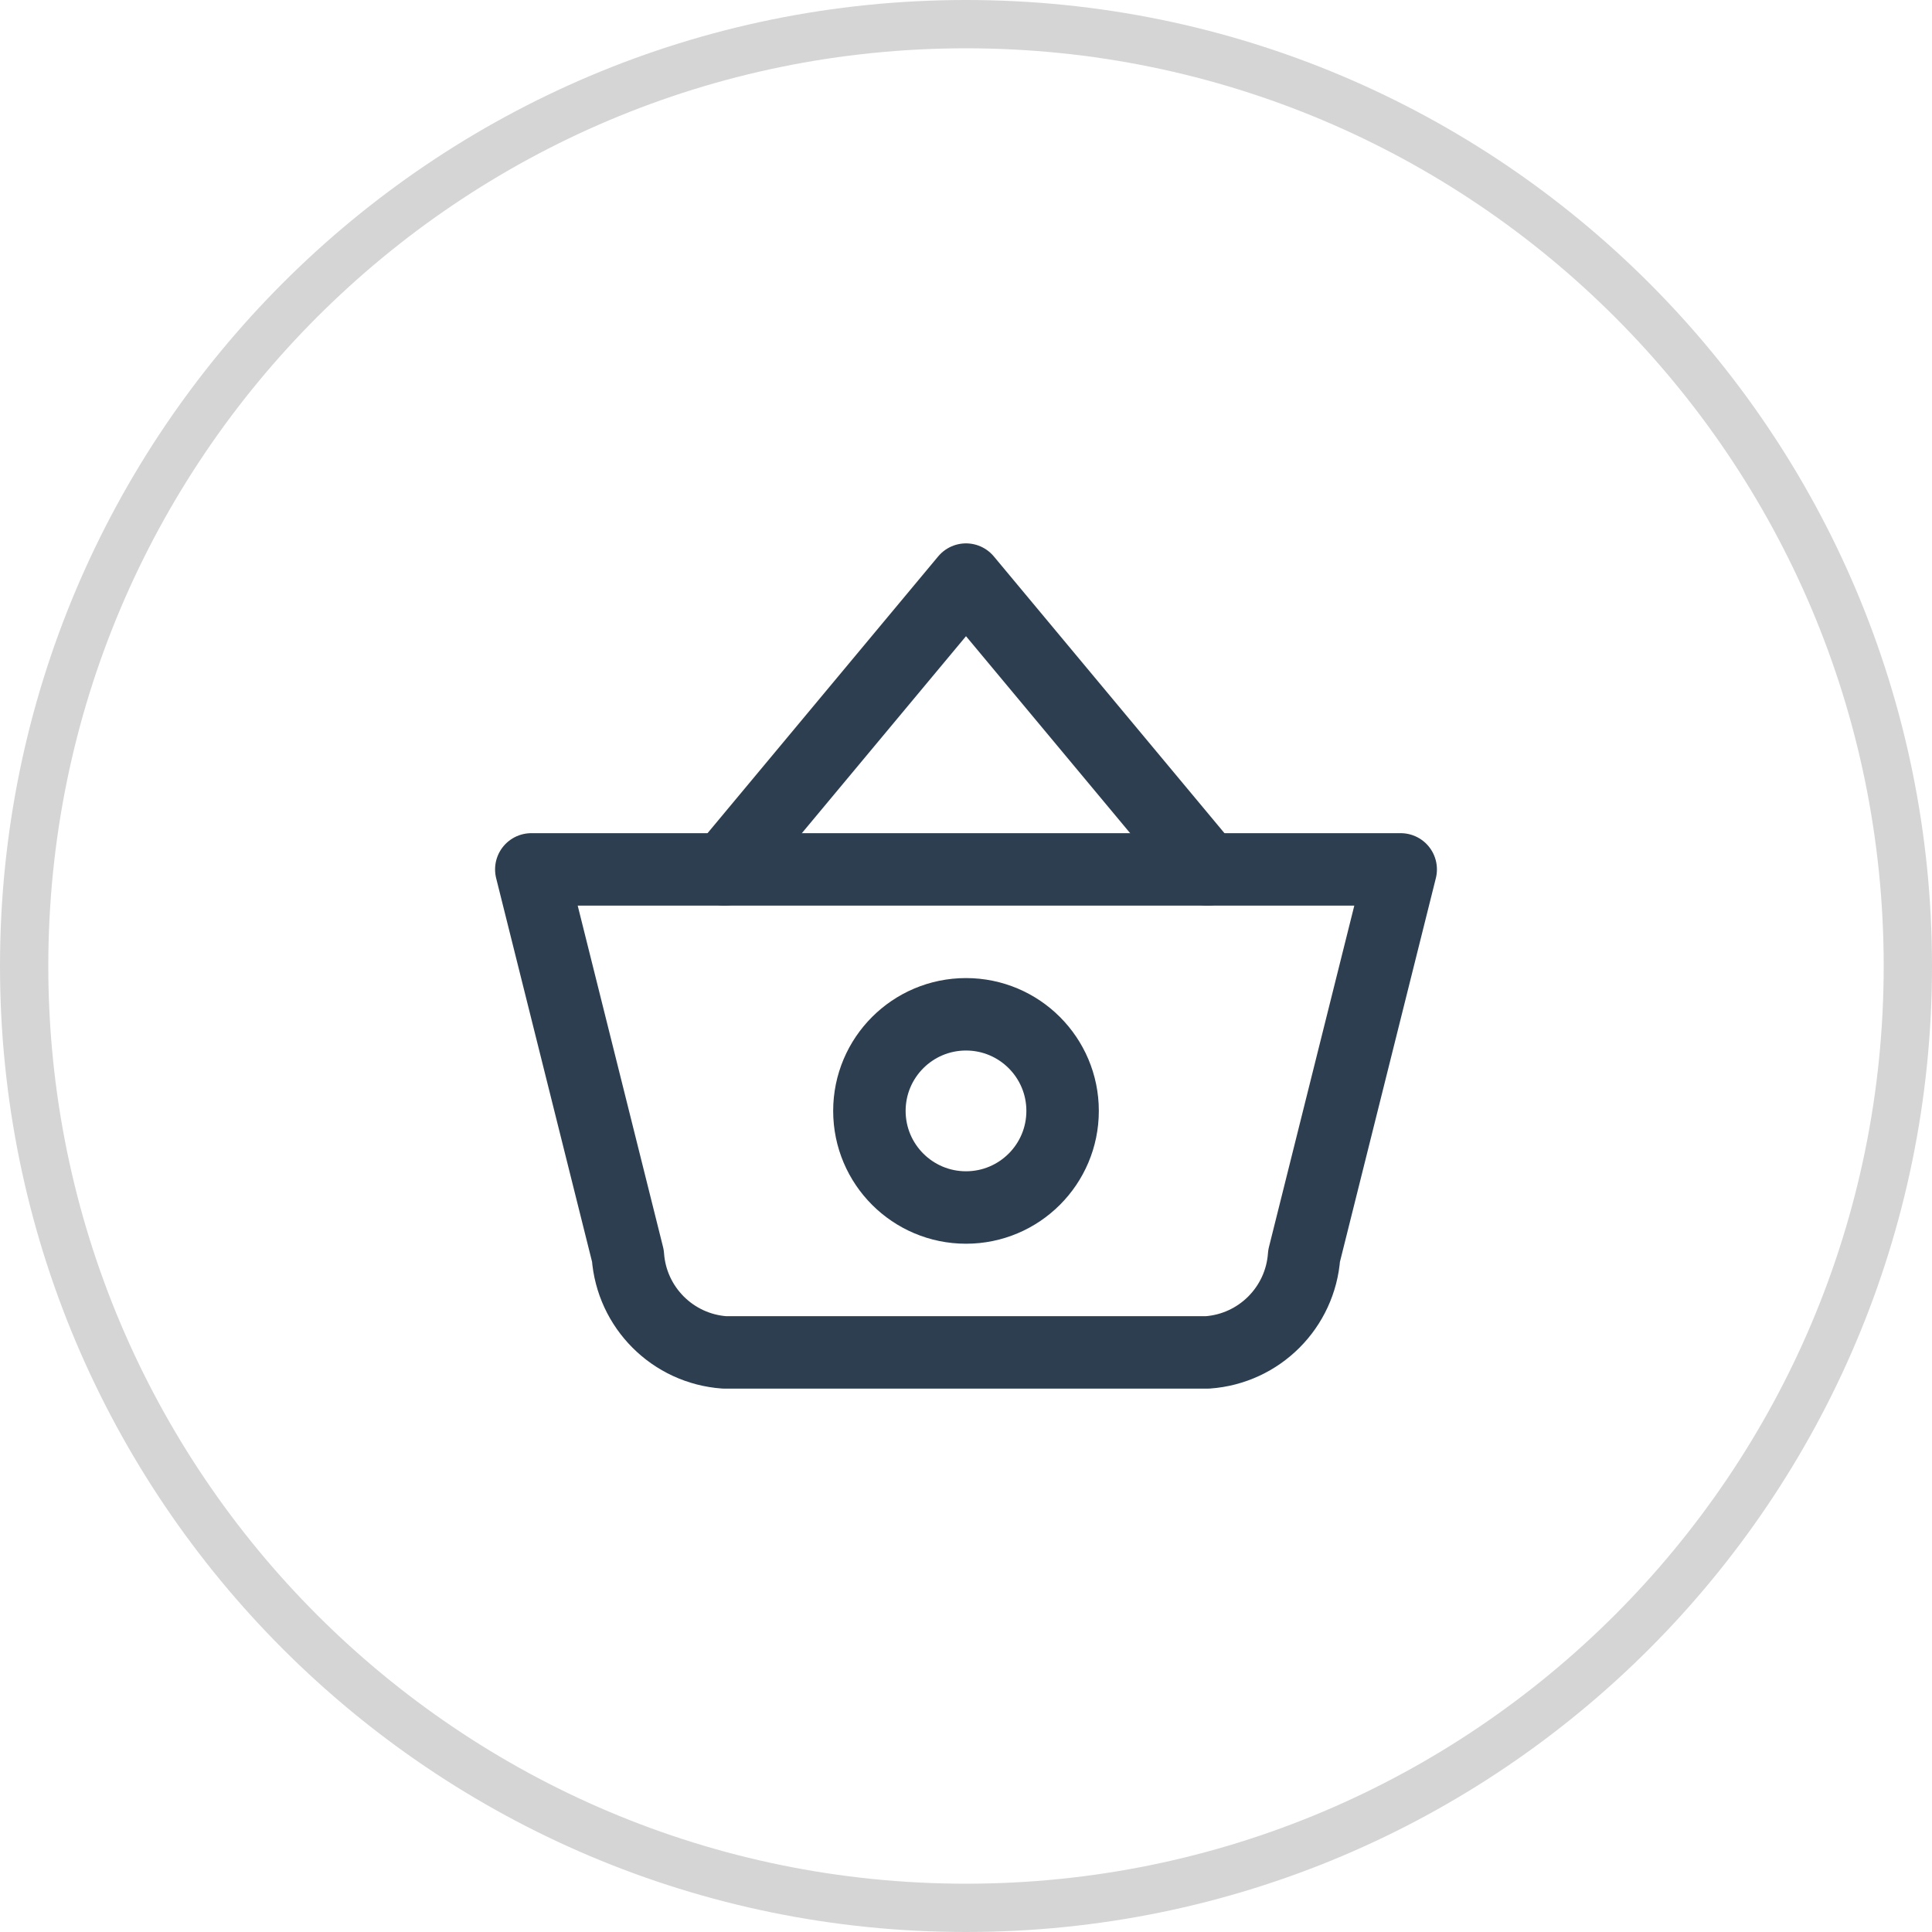
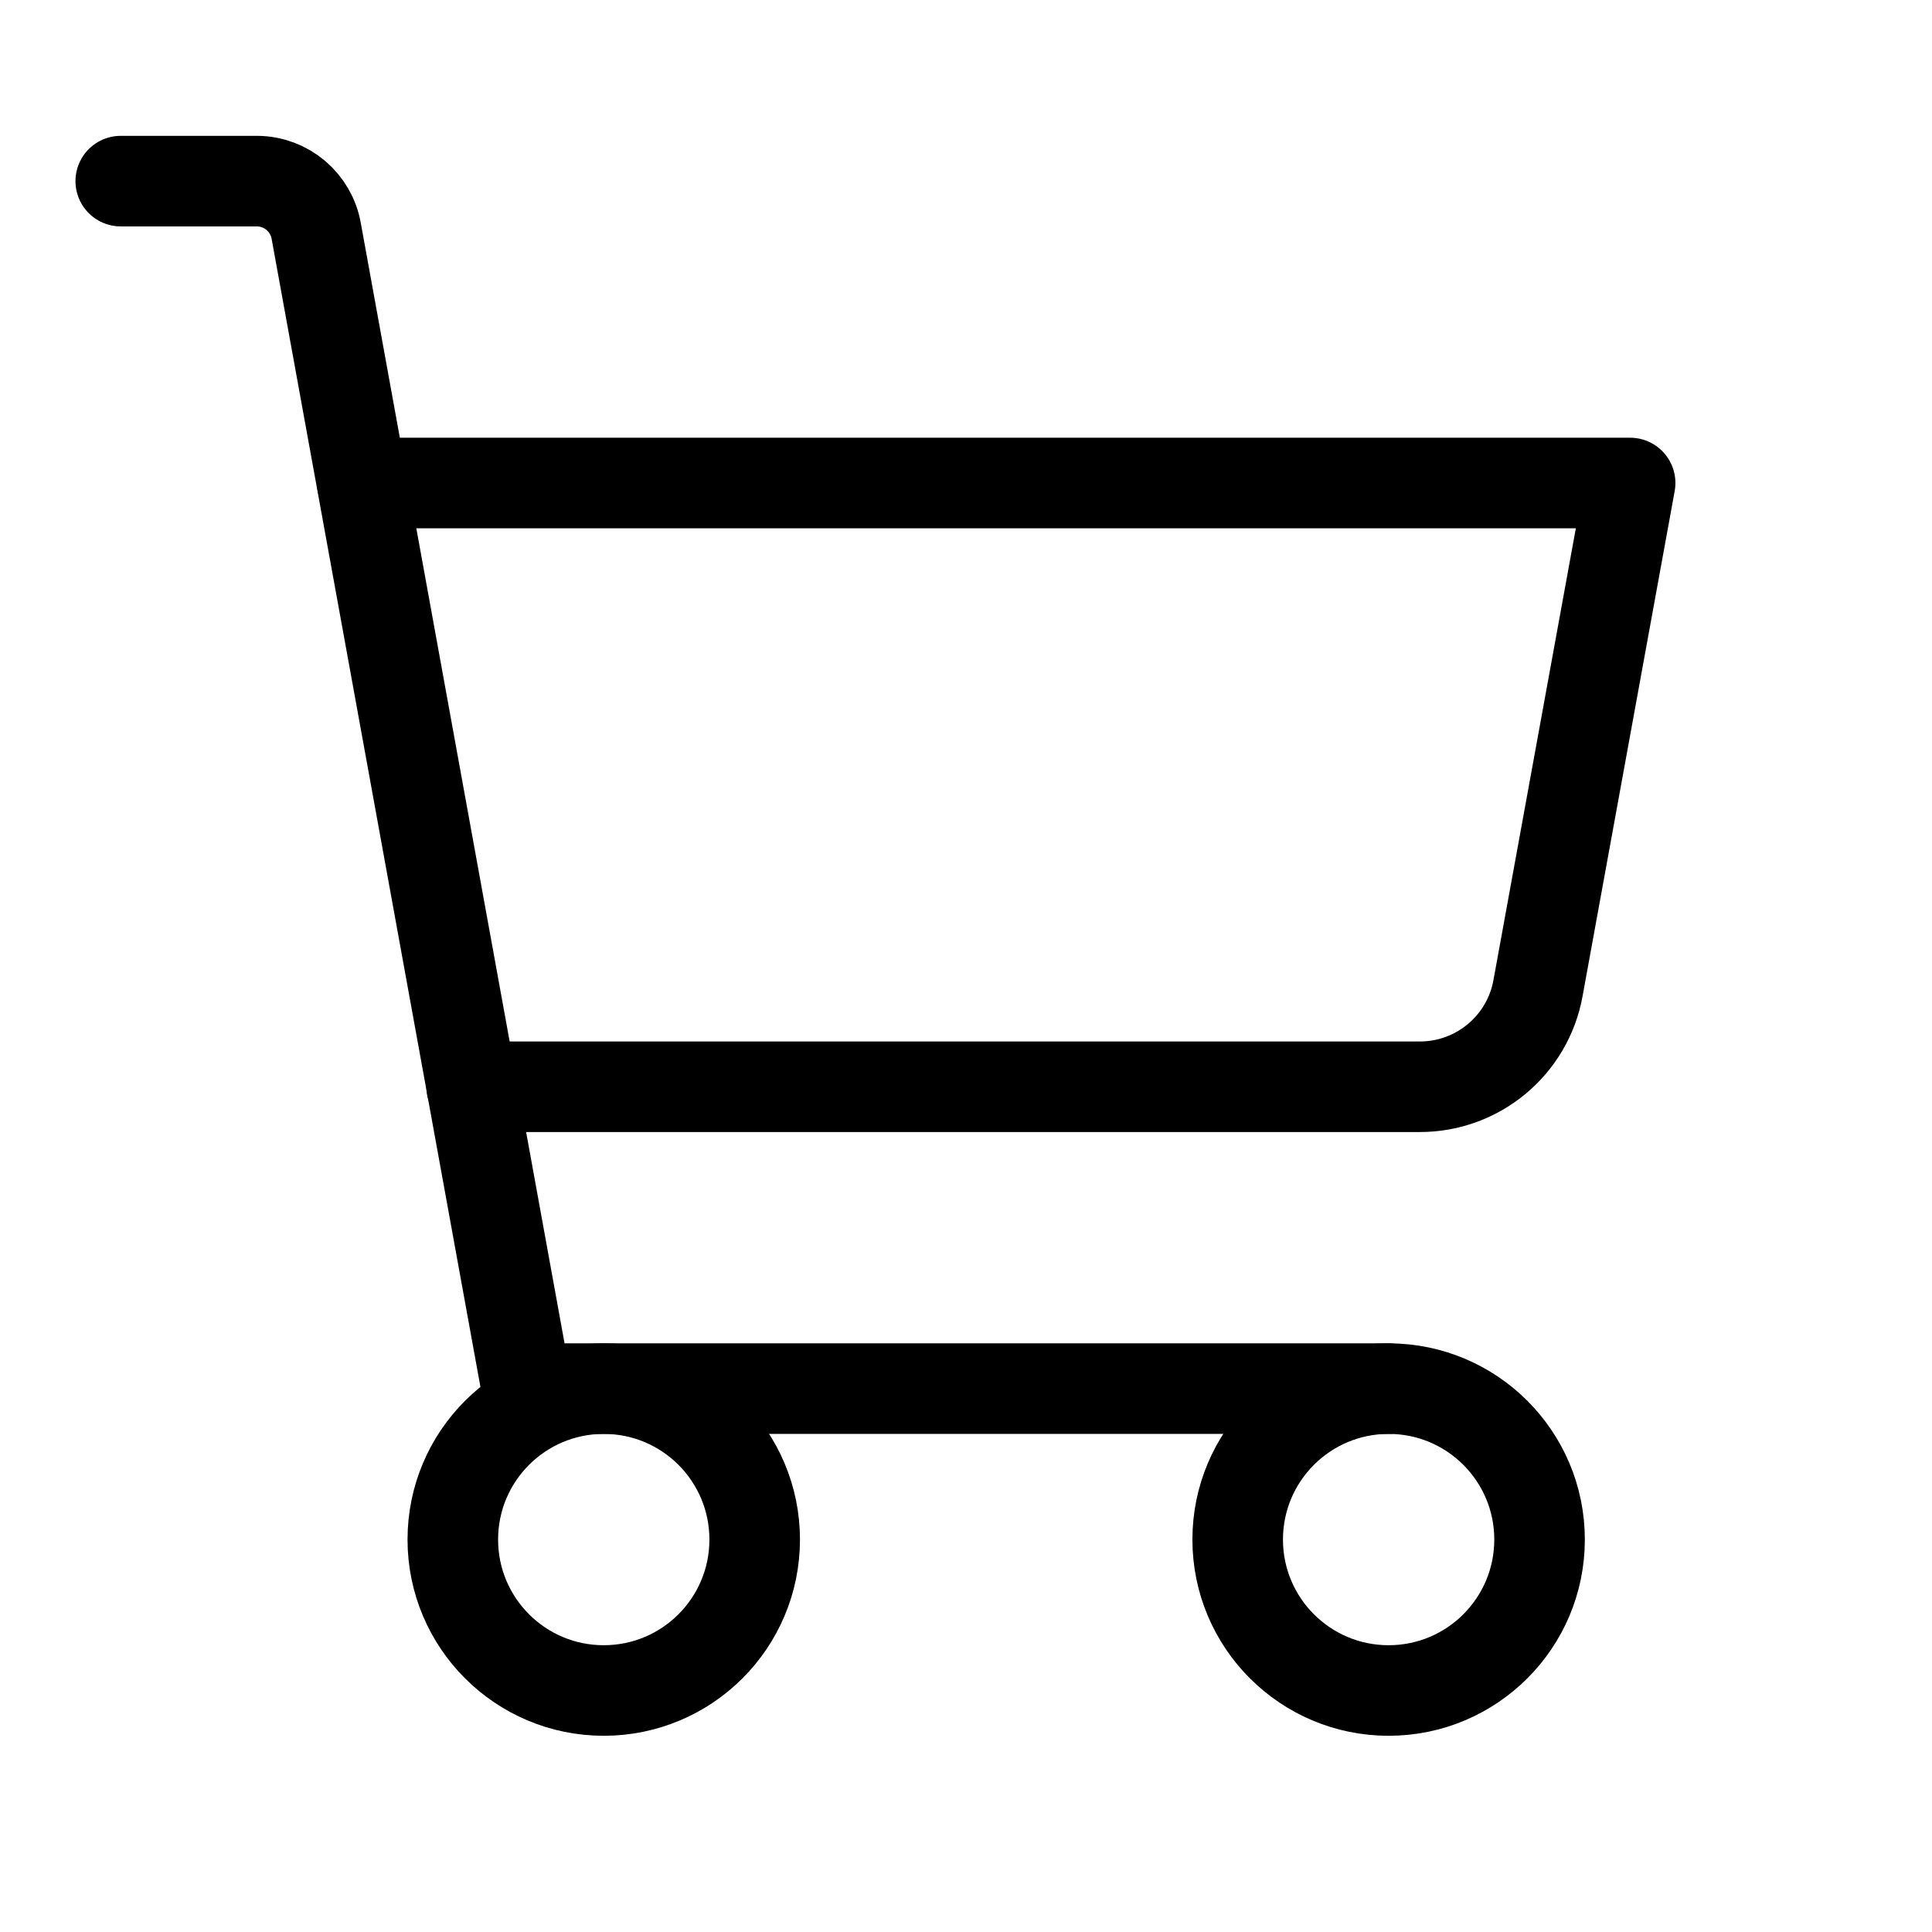
- <svg xmlns="http://www.w3.org/2000/svg" width="40" height="40" viewBox="0 0 40 40">
-   <g id="Group_11" data-name="Group 11" transform="translate(-168 -69)">
-     <g id="Ellipse_3" data-name="Ellipse 3" transform="translate(168 69)" fill="none" stroke="#d5d5d5" stroke-width="1">
-       <circle cx="20" cy="20" r="20" stroke="none" />
-       <circle cx="20" cy="20" r="19.5" fill="none" />
-     </g>
-     <g id="Group_13" data-name="Group 13" transform="translate(176 77)">
-       <path id="Path_6" data-name="Path 6" d="M0,0H24V24H0Z" fill="none" />
-       <path id="Path_7" data-name="Path 7" d="M7,10l5-6,5,6" fill="none" stroke="#2c3e50" stroke-linecap="round" stroke-linejoin="round" stroke-width="1.5" />
-       <path id="Path_8" data-name="Path 8" d="M21,10l-2,8a2.158,2.158,0,0,1-2,2H7a2.158,2.158,0,0,1-2-2L3,10Z" fill="none" stroke="#2c3e50" stroke-linecap="round" stroke-linejoin="round" stroke-width="1.5" />
-       <circle id="Ellipse_5" data-name="Ellipse 5" cx="2" cy="2" r="2" transform="translate(10 13)" fill="none" stroke="#2c3e50" stroke-linecap="round" stroke-linejoin="round" stroke-width="1.5" />
-     </g>
-   </g>
+ <svg xmlns="http://www.w3.org/2000/svg" viewBox="0 0 256 256">
+   <rect fill="none" height="256" width="256" />
+   <path d="M184,184H69.8L41.9,30.6A8,8,0,0,0,34.1,24H16" fill="none" stroke="#000" stroke-linecap="round" stroke-linejoin="round" stroke-width="12" />
+   <circle cx="80" cy="204" fill="none" r="20" stroke="#000" stroke-linecap="round" stroke-linejoin="round" stroke-width="12" />
+   <circle cx="184" cy="204" fill="none" r="20" stroke="#000" stroke-linecap="round" stroke-linejoin="round" stroke-width="12" />
+   <path d="M62.5,144H188.1a15.9,15.9,0,0,0,15.7-13.1L216,64H48" fill="none" stroke="#000" stroke-linecap="round" stroke-linejoin="round" stroke-width="12" />
</svg>
